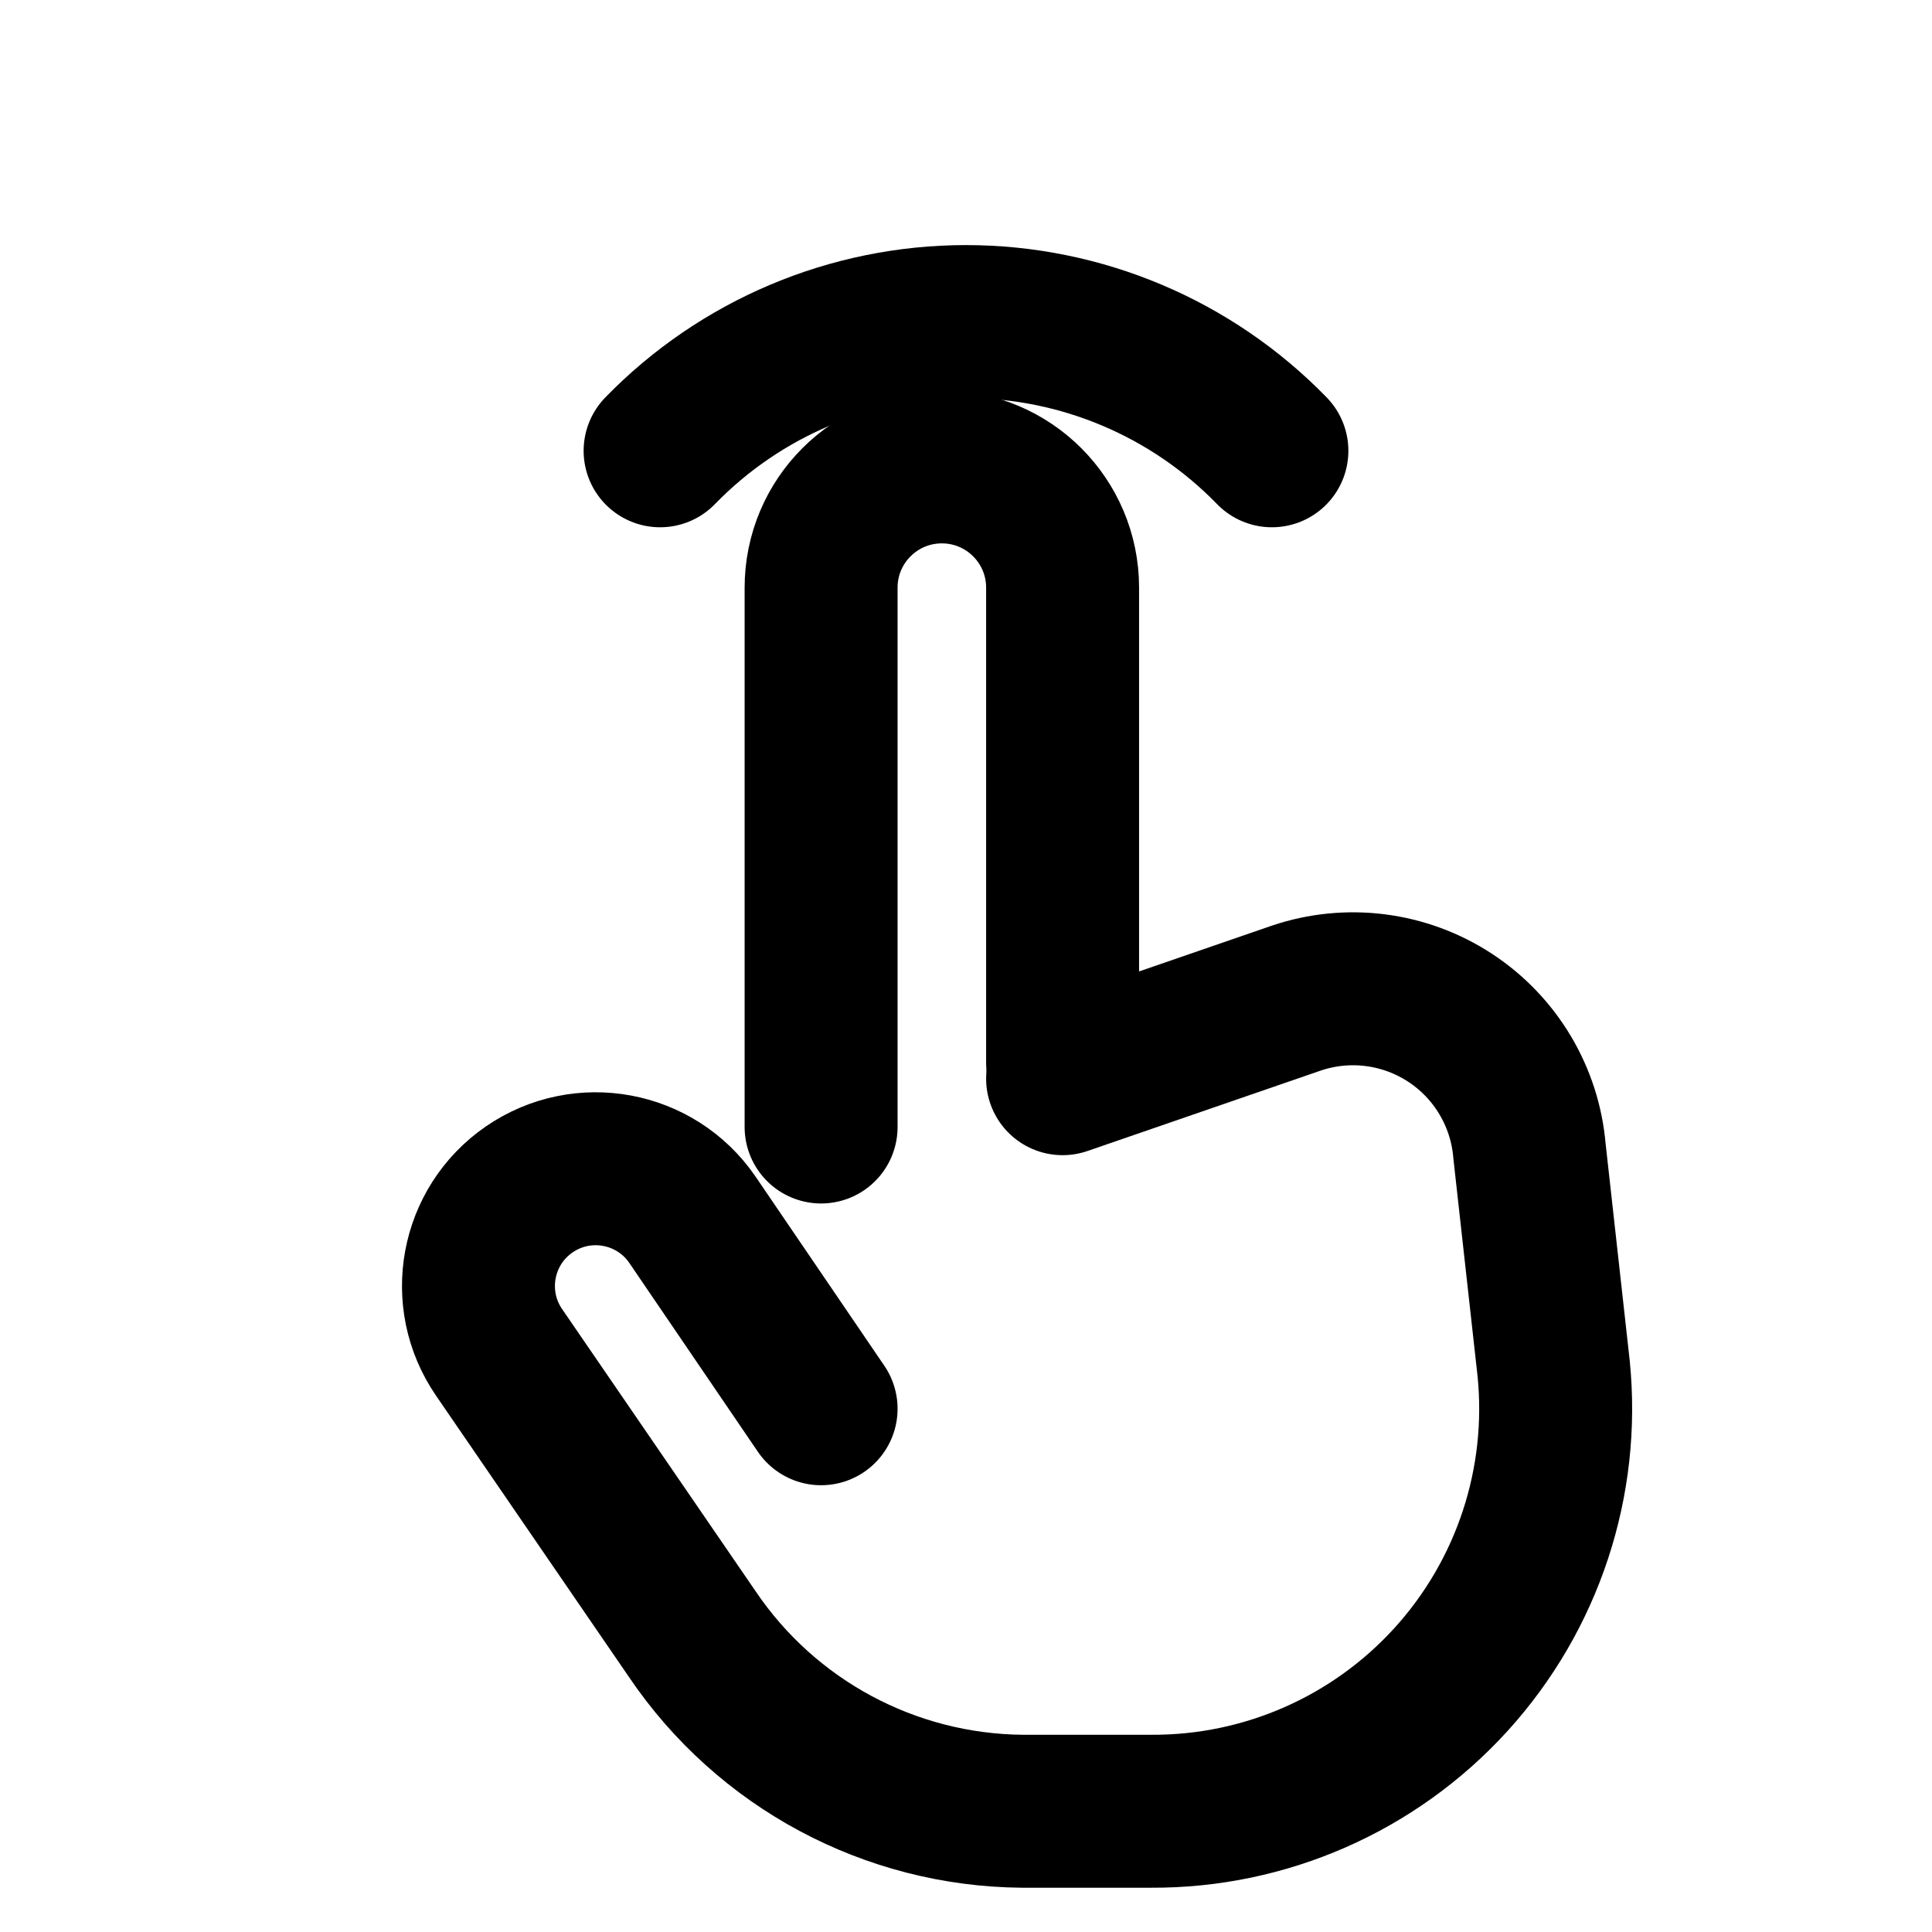
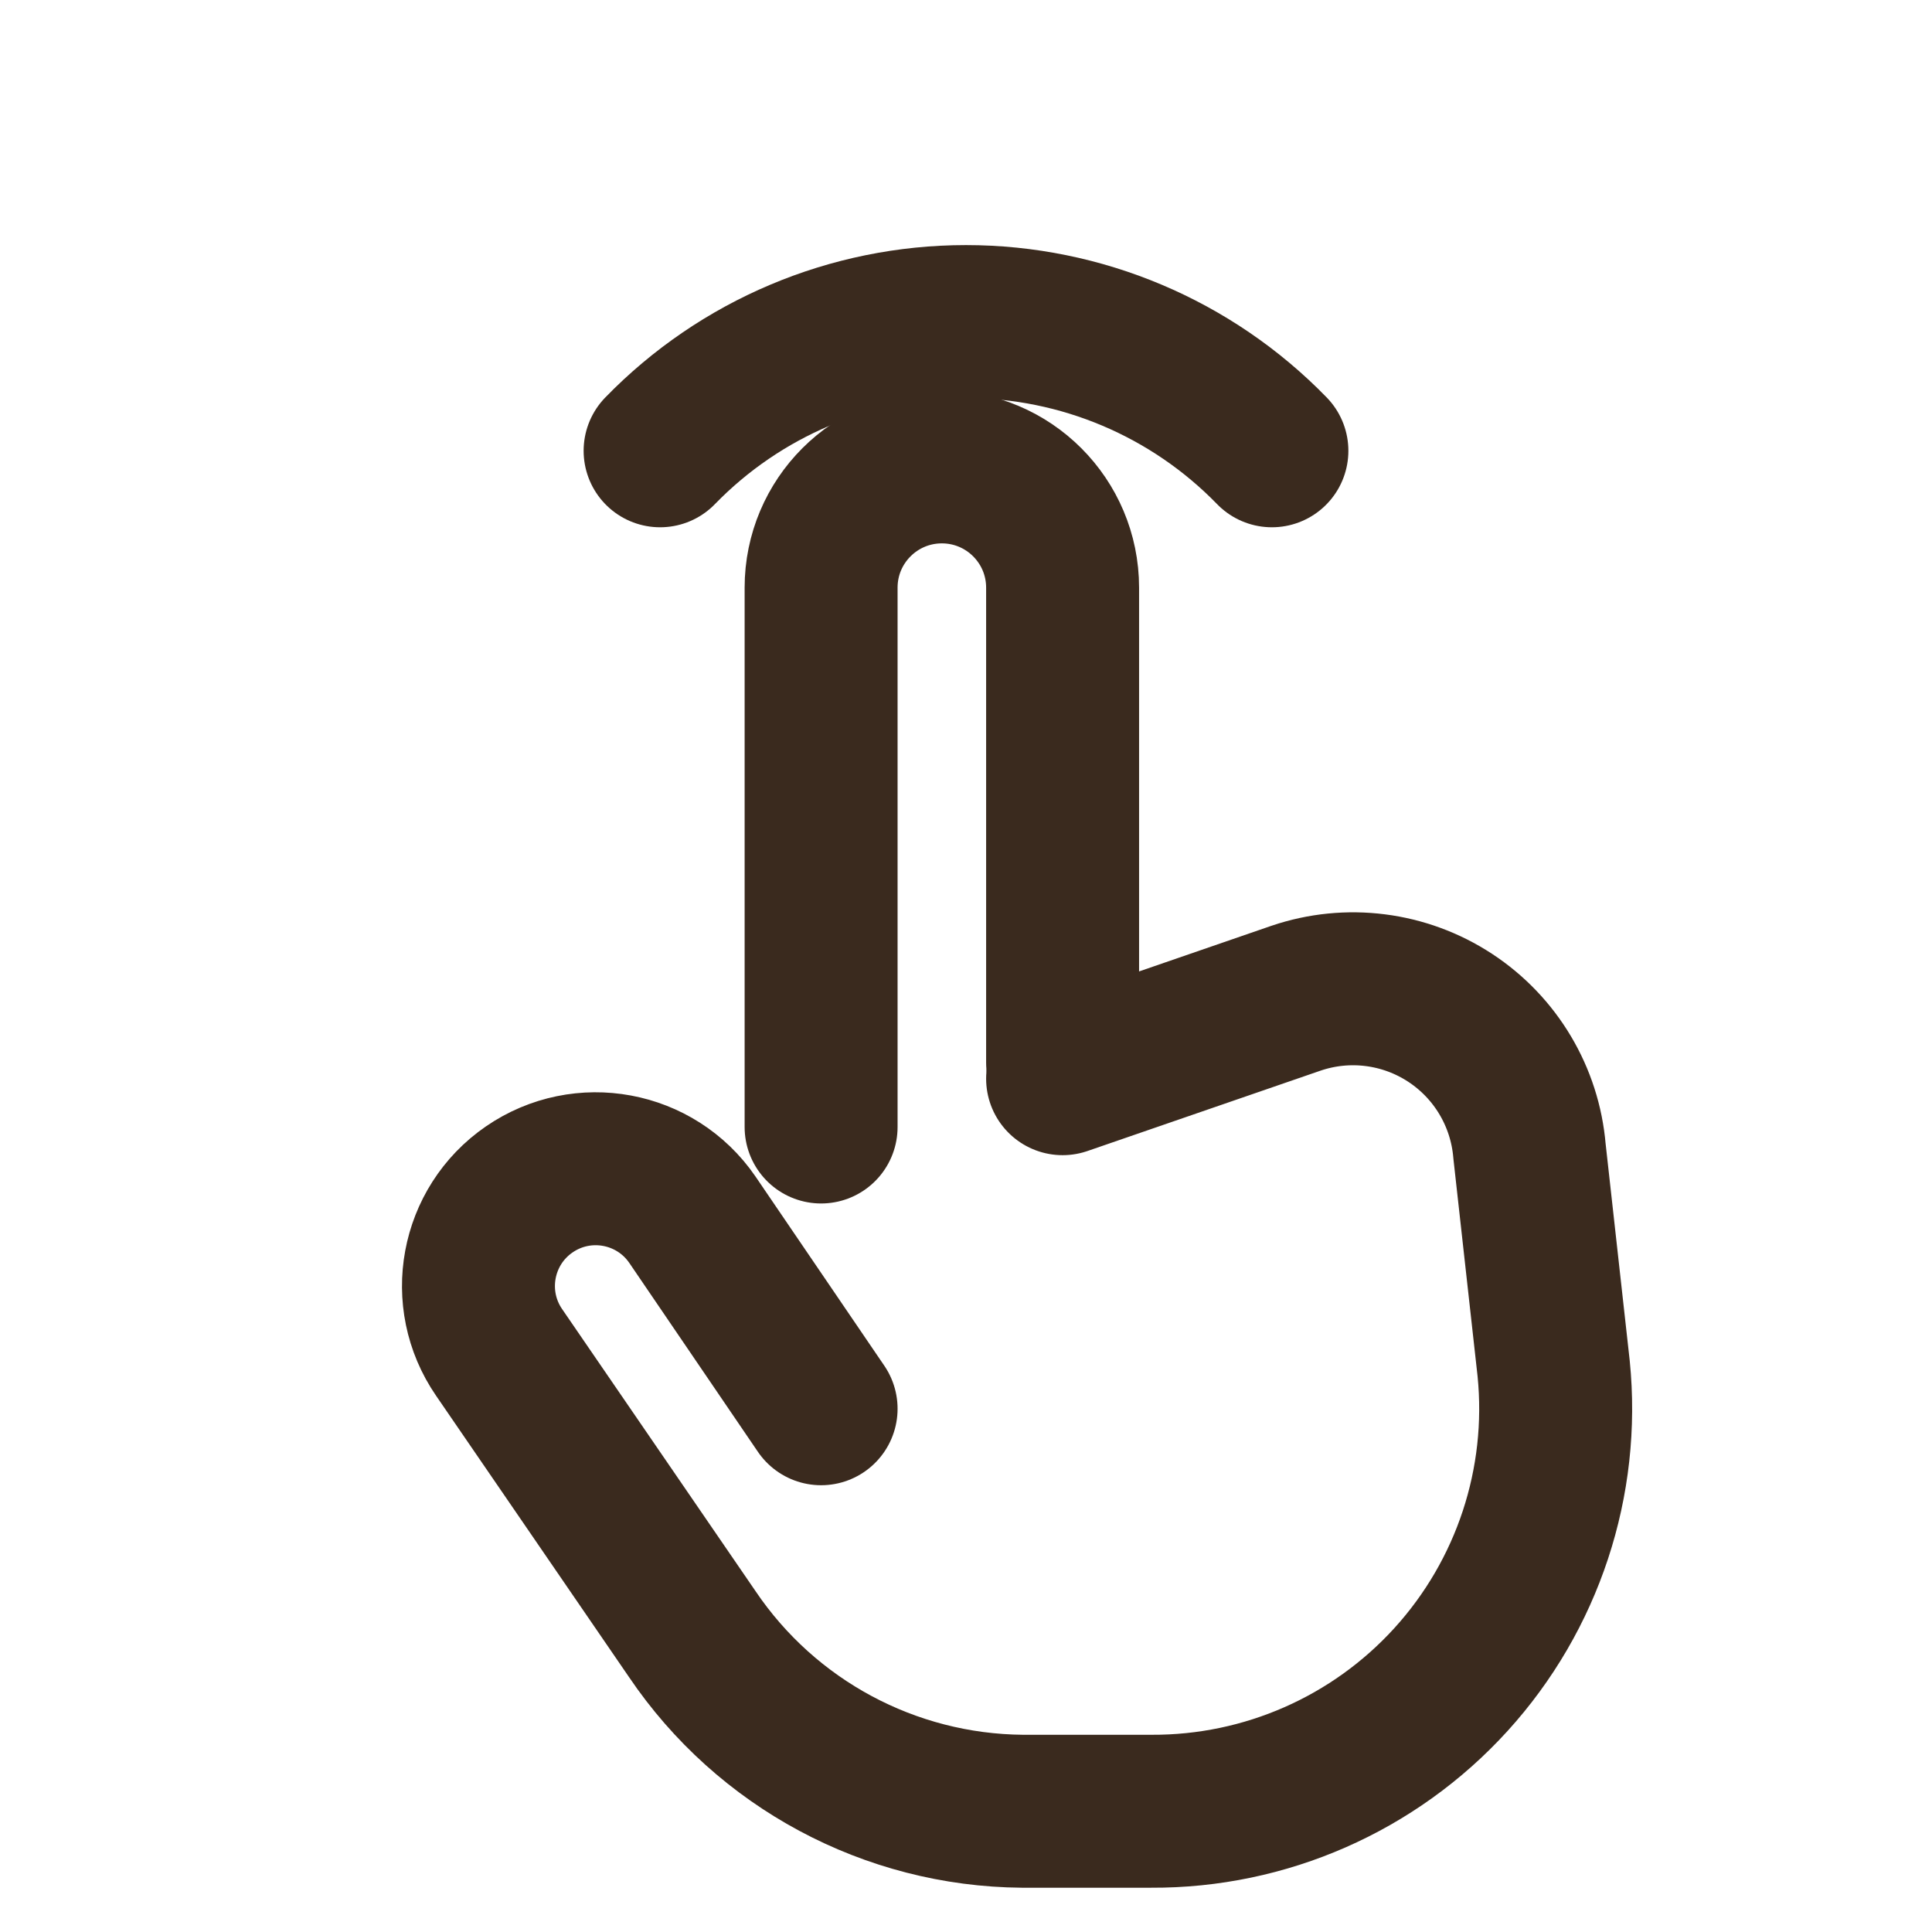
- <svg xmlns="http://www.w3.org/2000/svg" width="24" height="24" viewBox="0 0 24 24" fill="none" stroke="currentColor" stroke-width="1.9" stroke-linecap="round" stroke-linejoin="round">
+ <svg xmlns="http://www.w3.org/2000/svg" width="24" height="24" viewBox="0 0 24 24" fill="none" stroke="#3A2A1E" stroke-width="1.9" stroke-linecap="round" stroke-linejoin="round">
  <path d="M10.2 14V7.3a1.5 1.5 0 0 1 3 0v5.9" />
  <path d="M13.2 13.4l2.9-1a2.2 2.2 0 0 1 2.9 1.9l.3 2.7a5 5 0 0 1-5 5.5h-1.6a5 5 0 0 1-4.1-2.2l-2.4-3.5a1.45 1.45 0 0 1 2.4-1.65l1.6 2.35" />
  <path d="M8.2 5.6a5.3 5.3 0 0 1 7.6 0" />
</svg>
